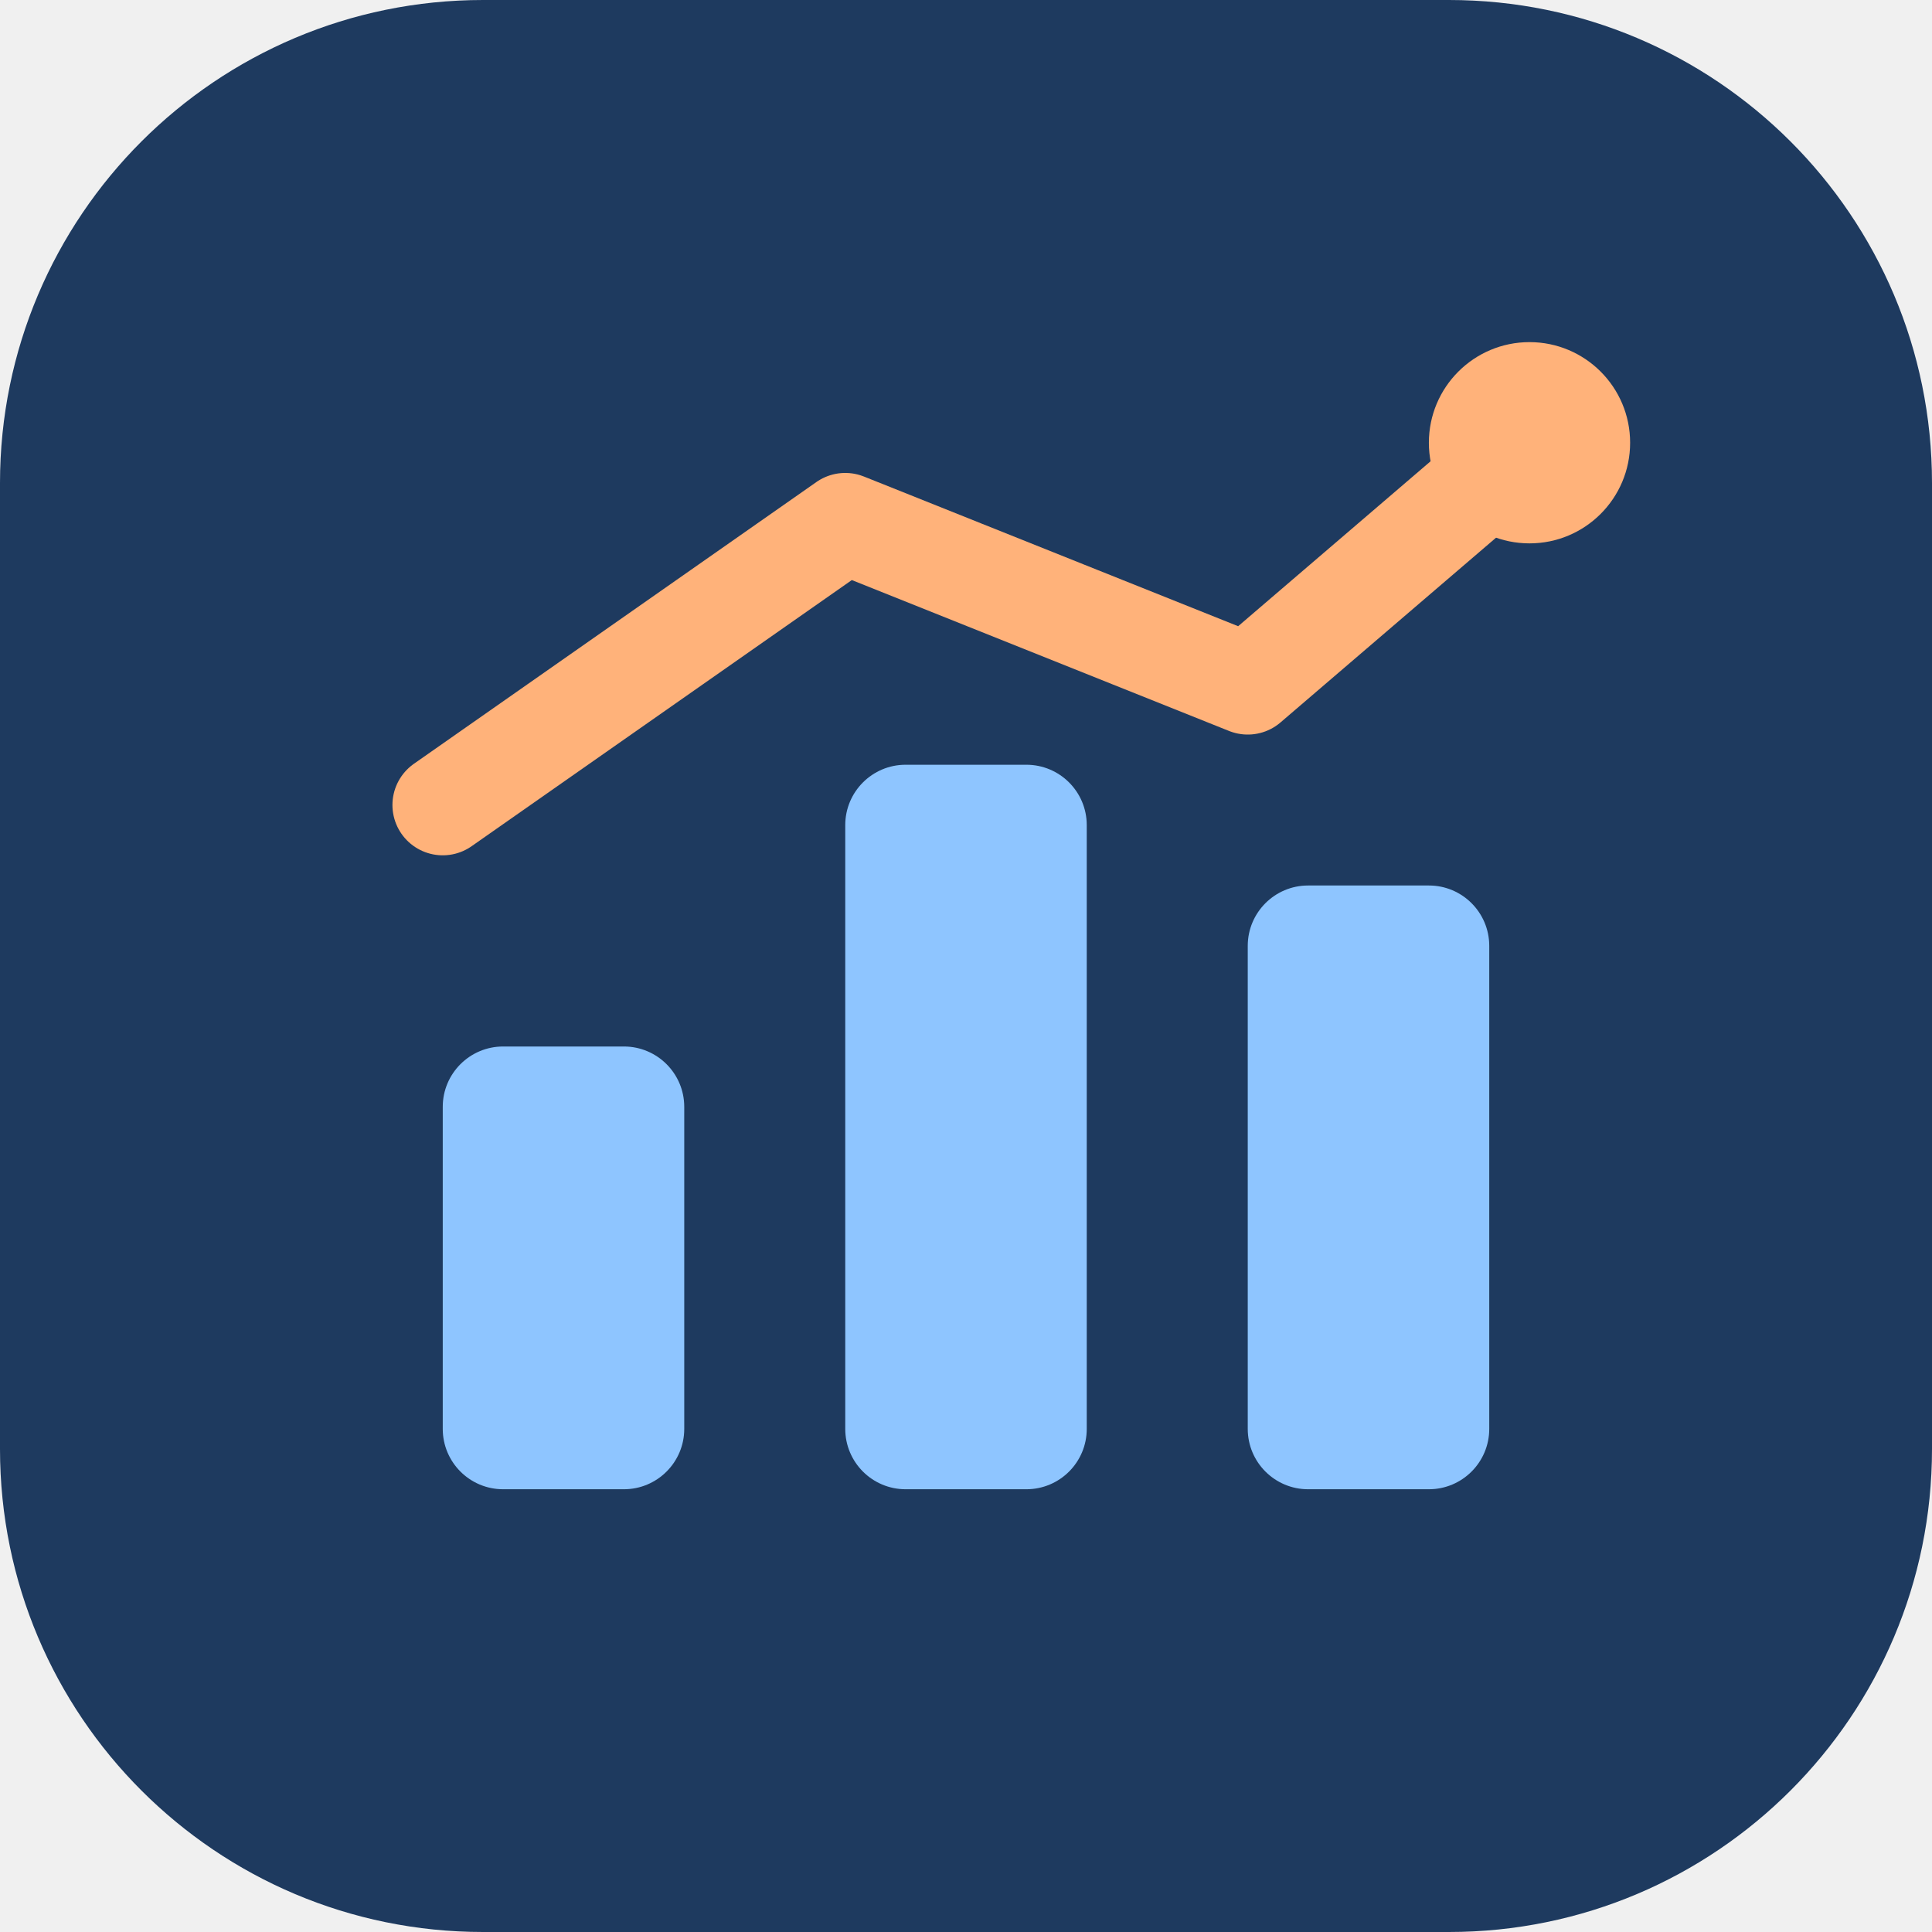
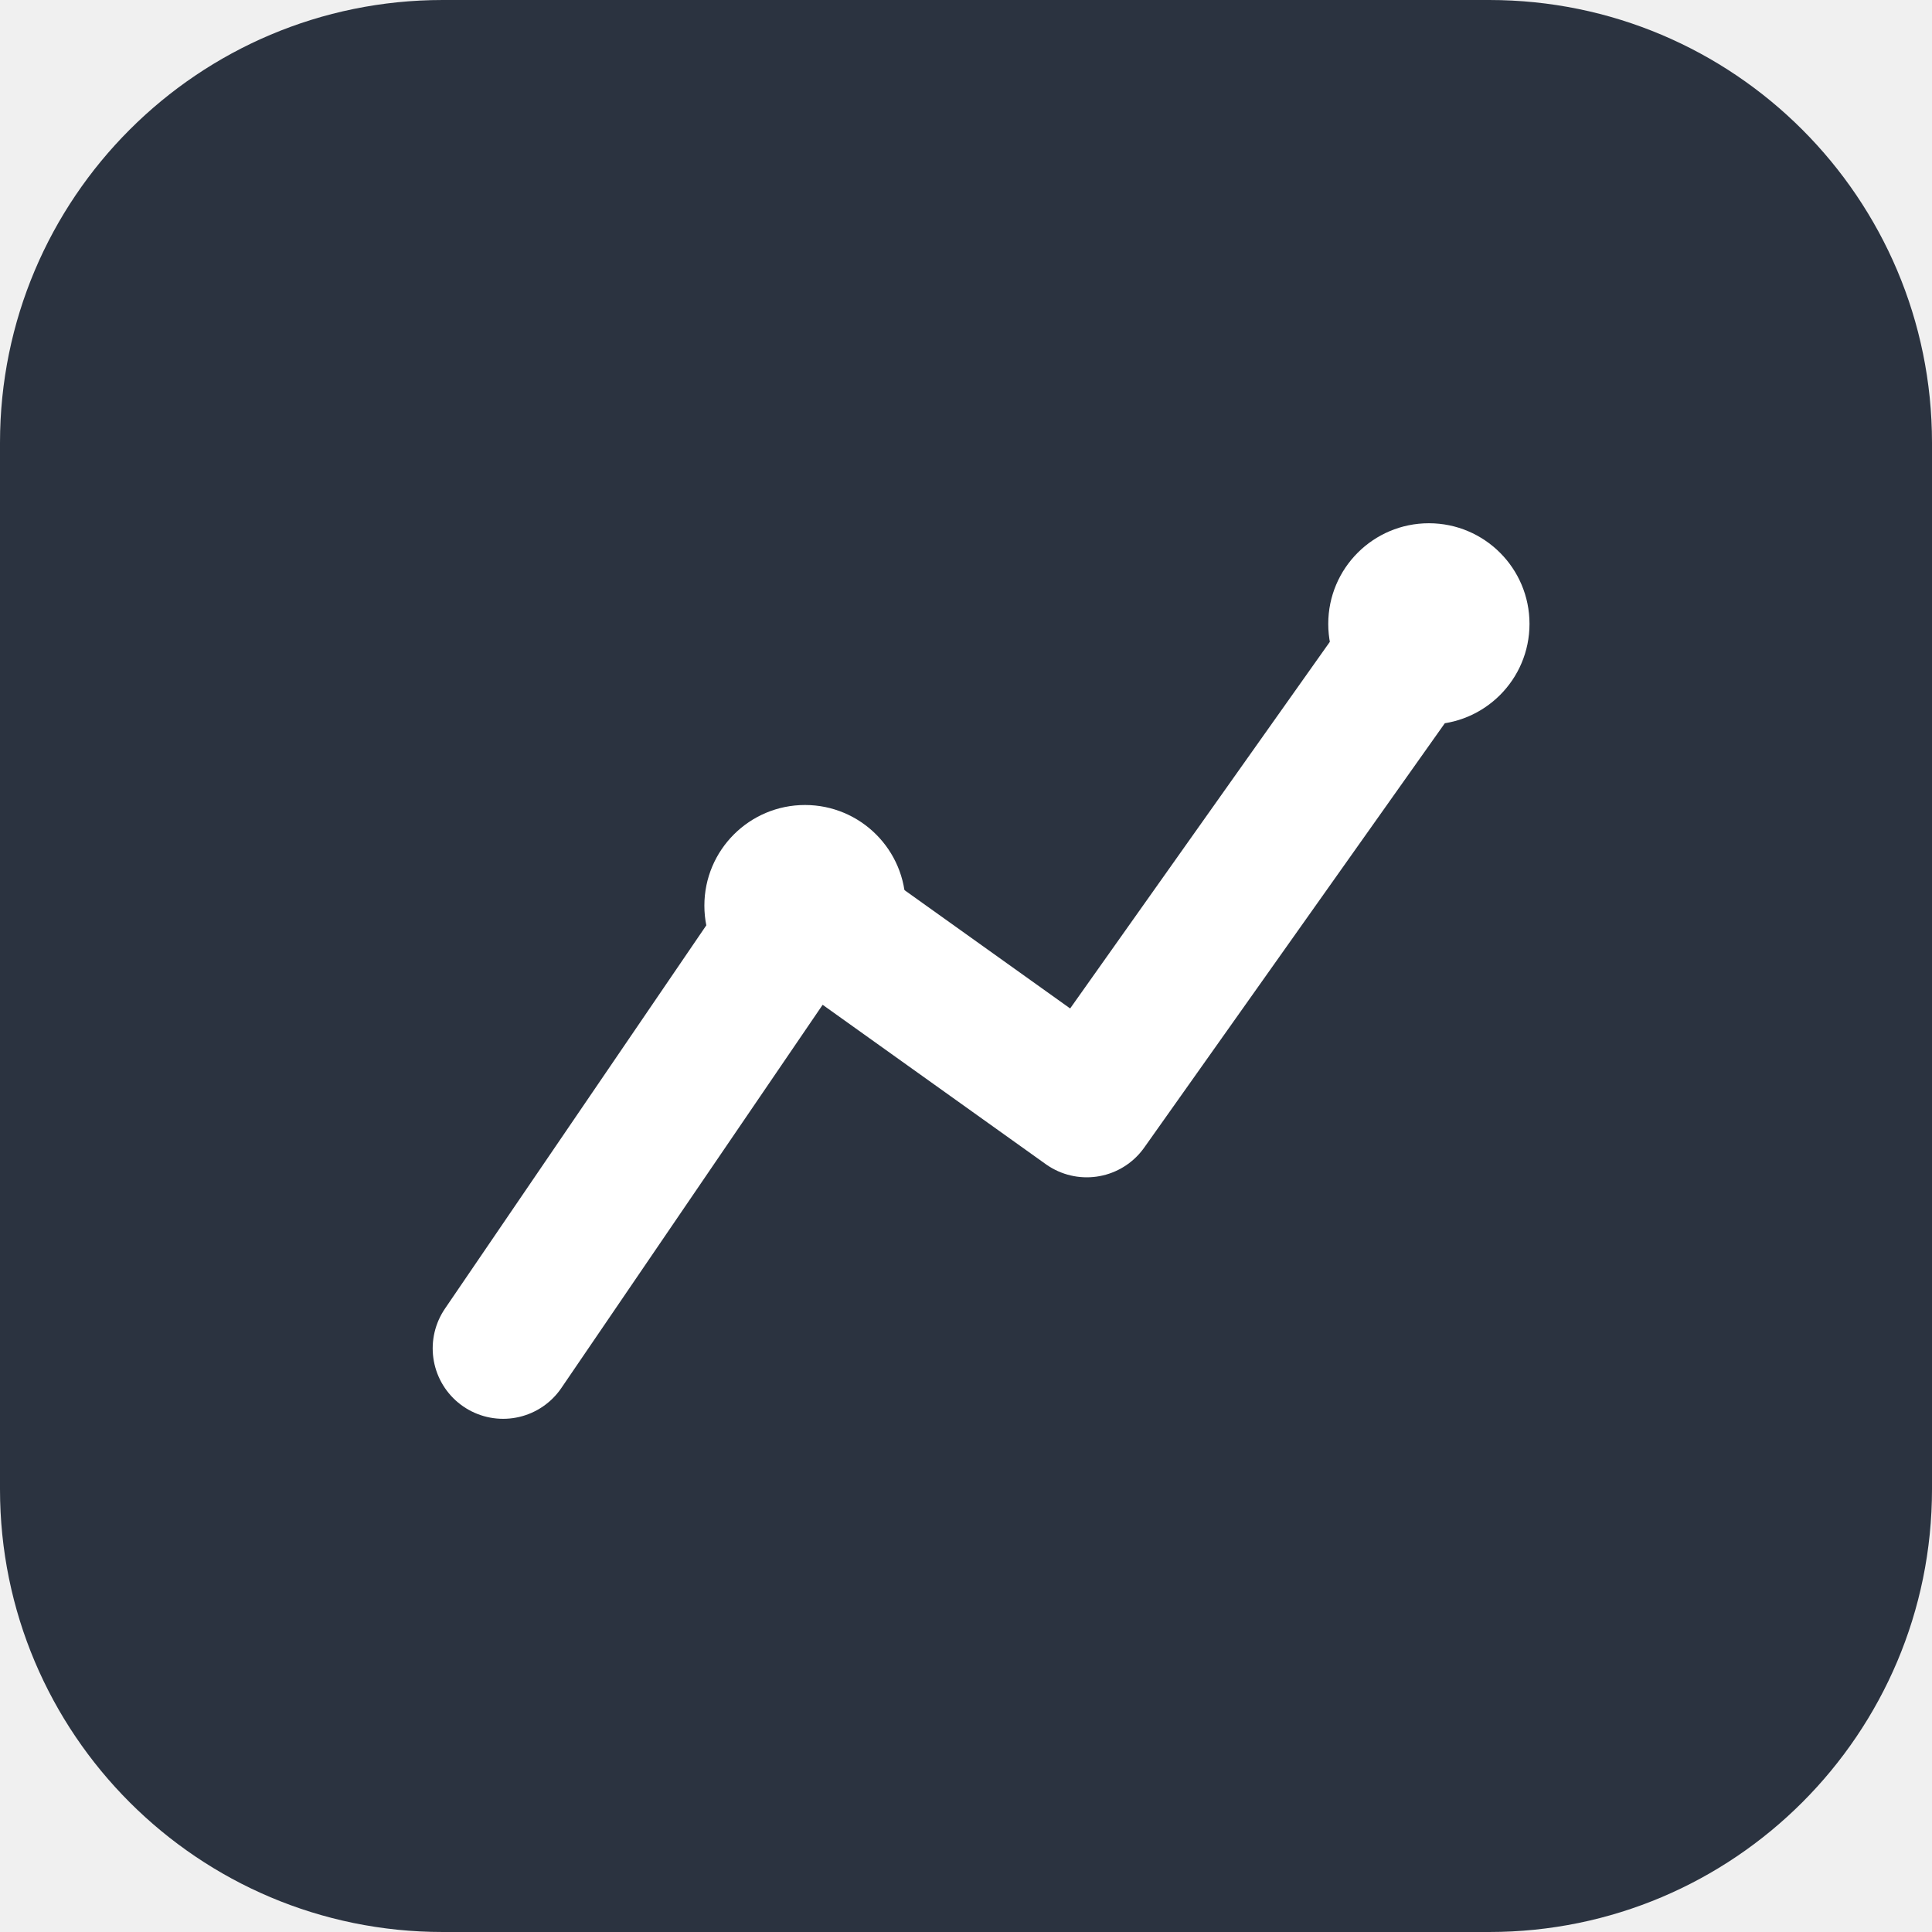
- <svg xmlns="http://www.w3.org/2000/svg" viewBox="0 0 48 48" width="48" height="48">
-   <rect width="48" height="48" rx="12" fill="#1E3A5F" />
-   <rect x="11" y="26" width="6" height="11" rx="1.5" fill="#8EC5FF" />
-   <rect x="21" y="19" width="6" height="18" rx="1.5" fill="#8EC5FF" />
-   <rect x="31" y="22" width="6" height="15" rx="1.5" fill="#8EC5FF" />
-   <path d="M11 20l10-7 10 4 7-6" fill="none" stroke="#FFB27A" stroke-width="2.5" stroke-linecap="round" stroke-linejoin="round" />
-   <circle cx="38" cy="11" r="2.5" fill="#FFB27A" />
+ <svg xmlns="http://www.w3.org/2000/svg" width="48" height="48" viewBox="0 0 48 48">
+   <rect width="48" height="48" rx="11" fill="#2B3340" />
+   <g fill="none" stroke="#FFFFFF" stroke-width="3.5" stroke-linecap="round" stroke-linejoin="round">
+     <path d="M12.5 33.5L20 22.5L27 27.5L35.5 15.5" />
+     <circle cx="20" cy="22.5" r="2.5" fill="#FFFFFF" stroke="none" />
+     <circle cx="35.5" cy="15.5" r="2.5" fill="#FFFFFF" stroke="none" />
+   </g>
</svg>
